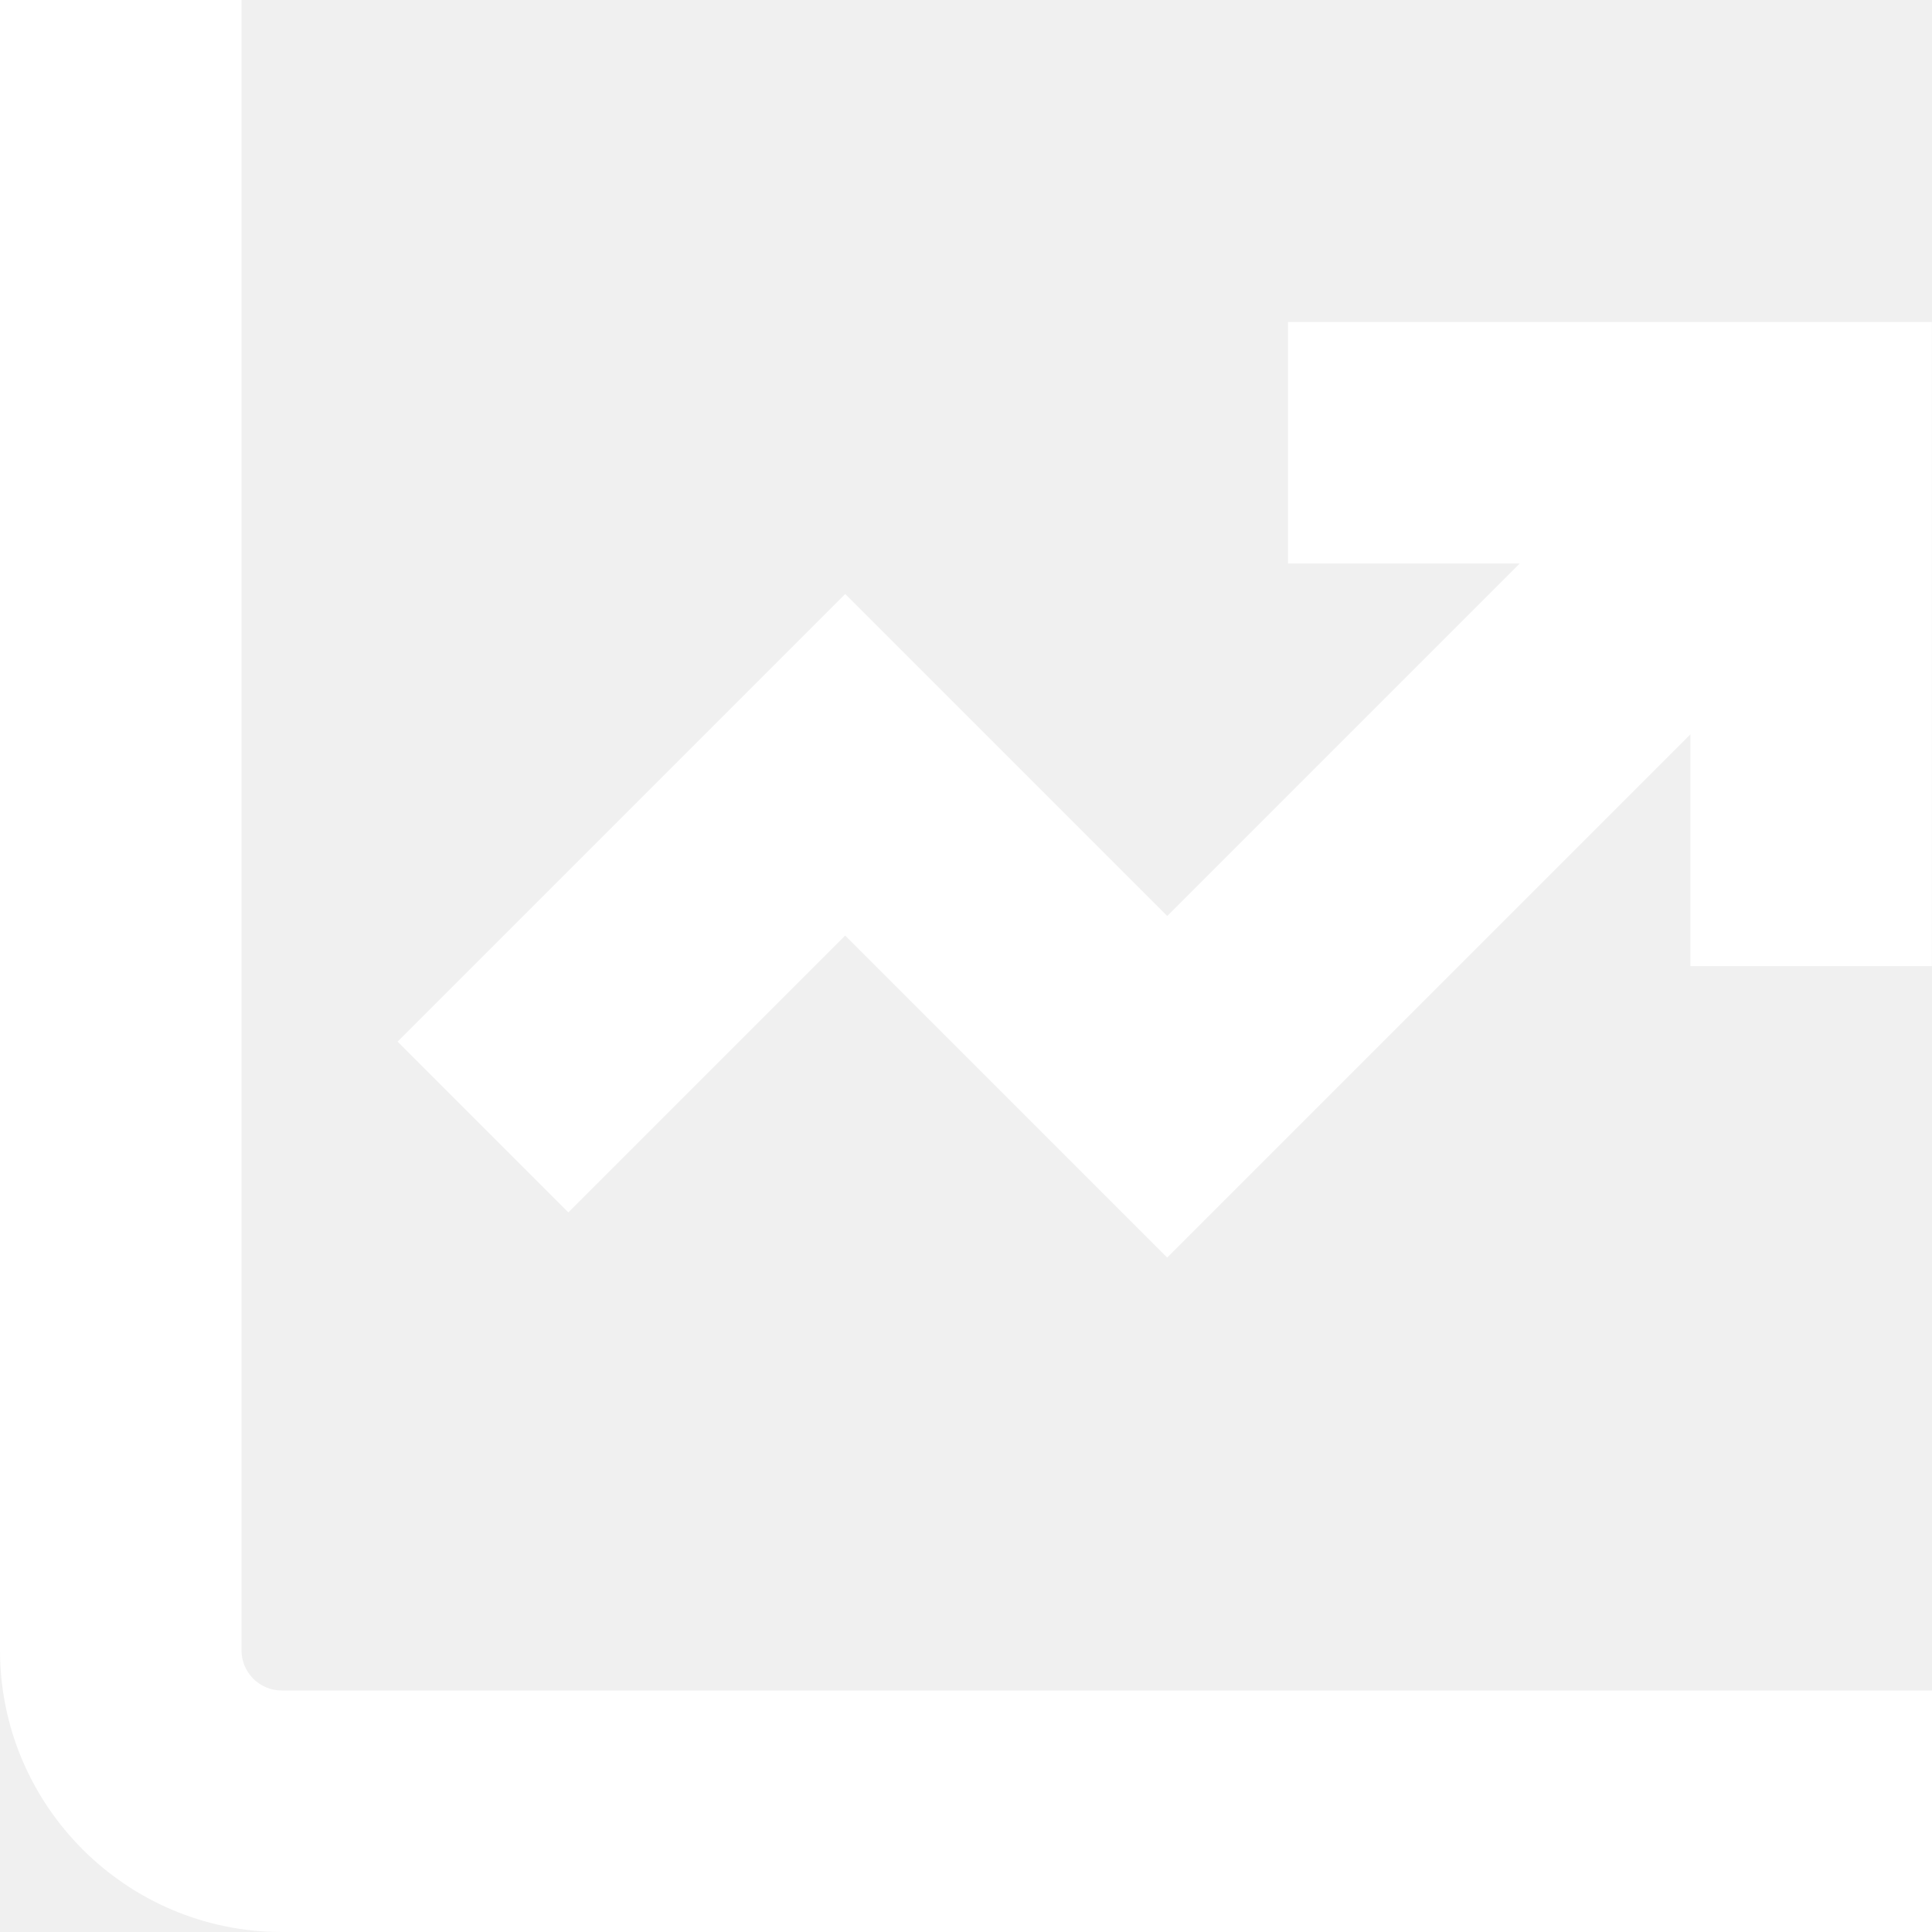
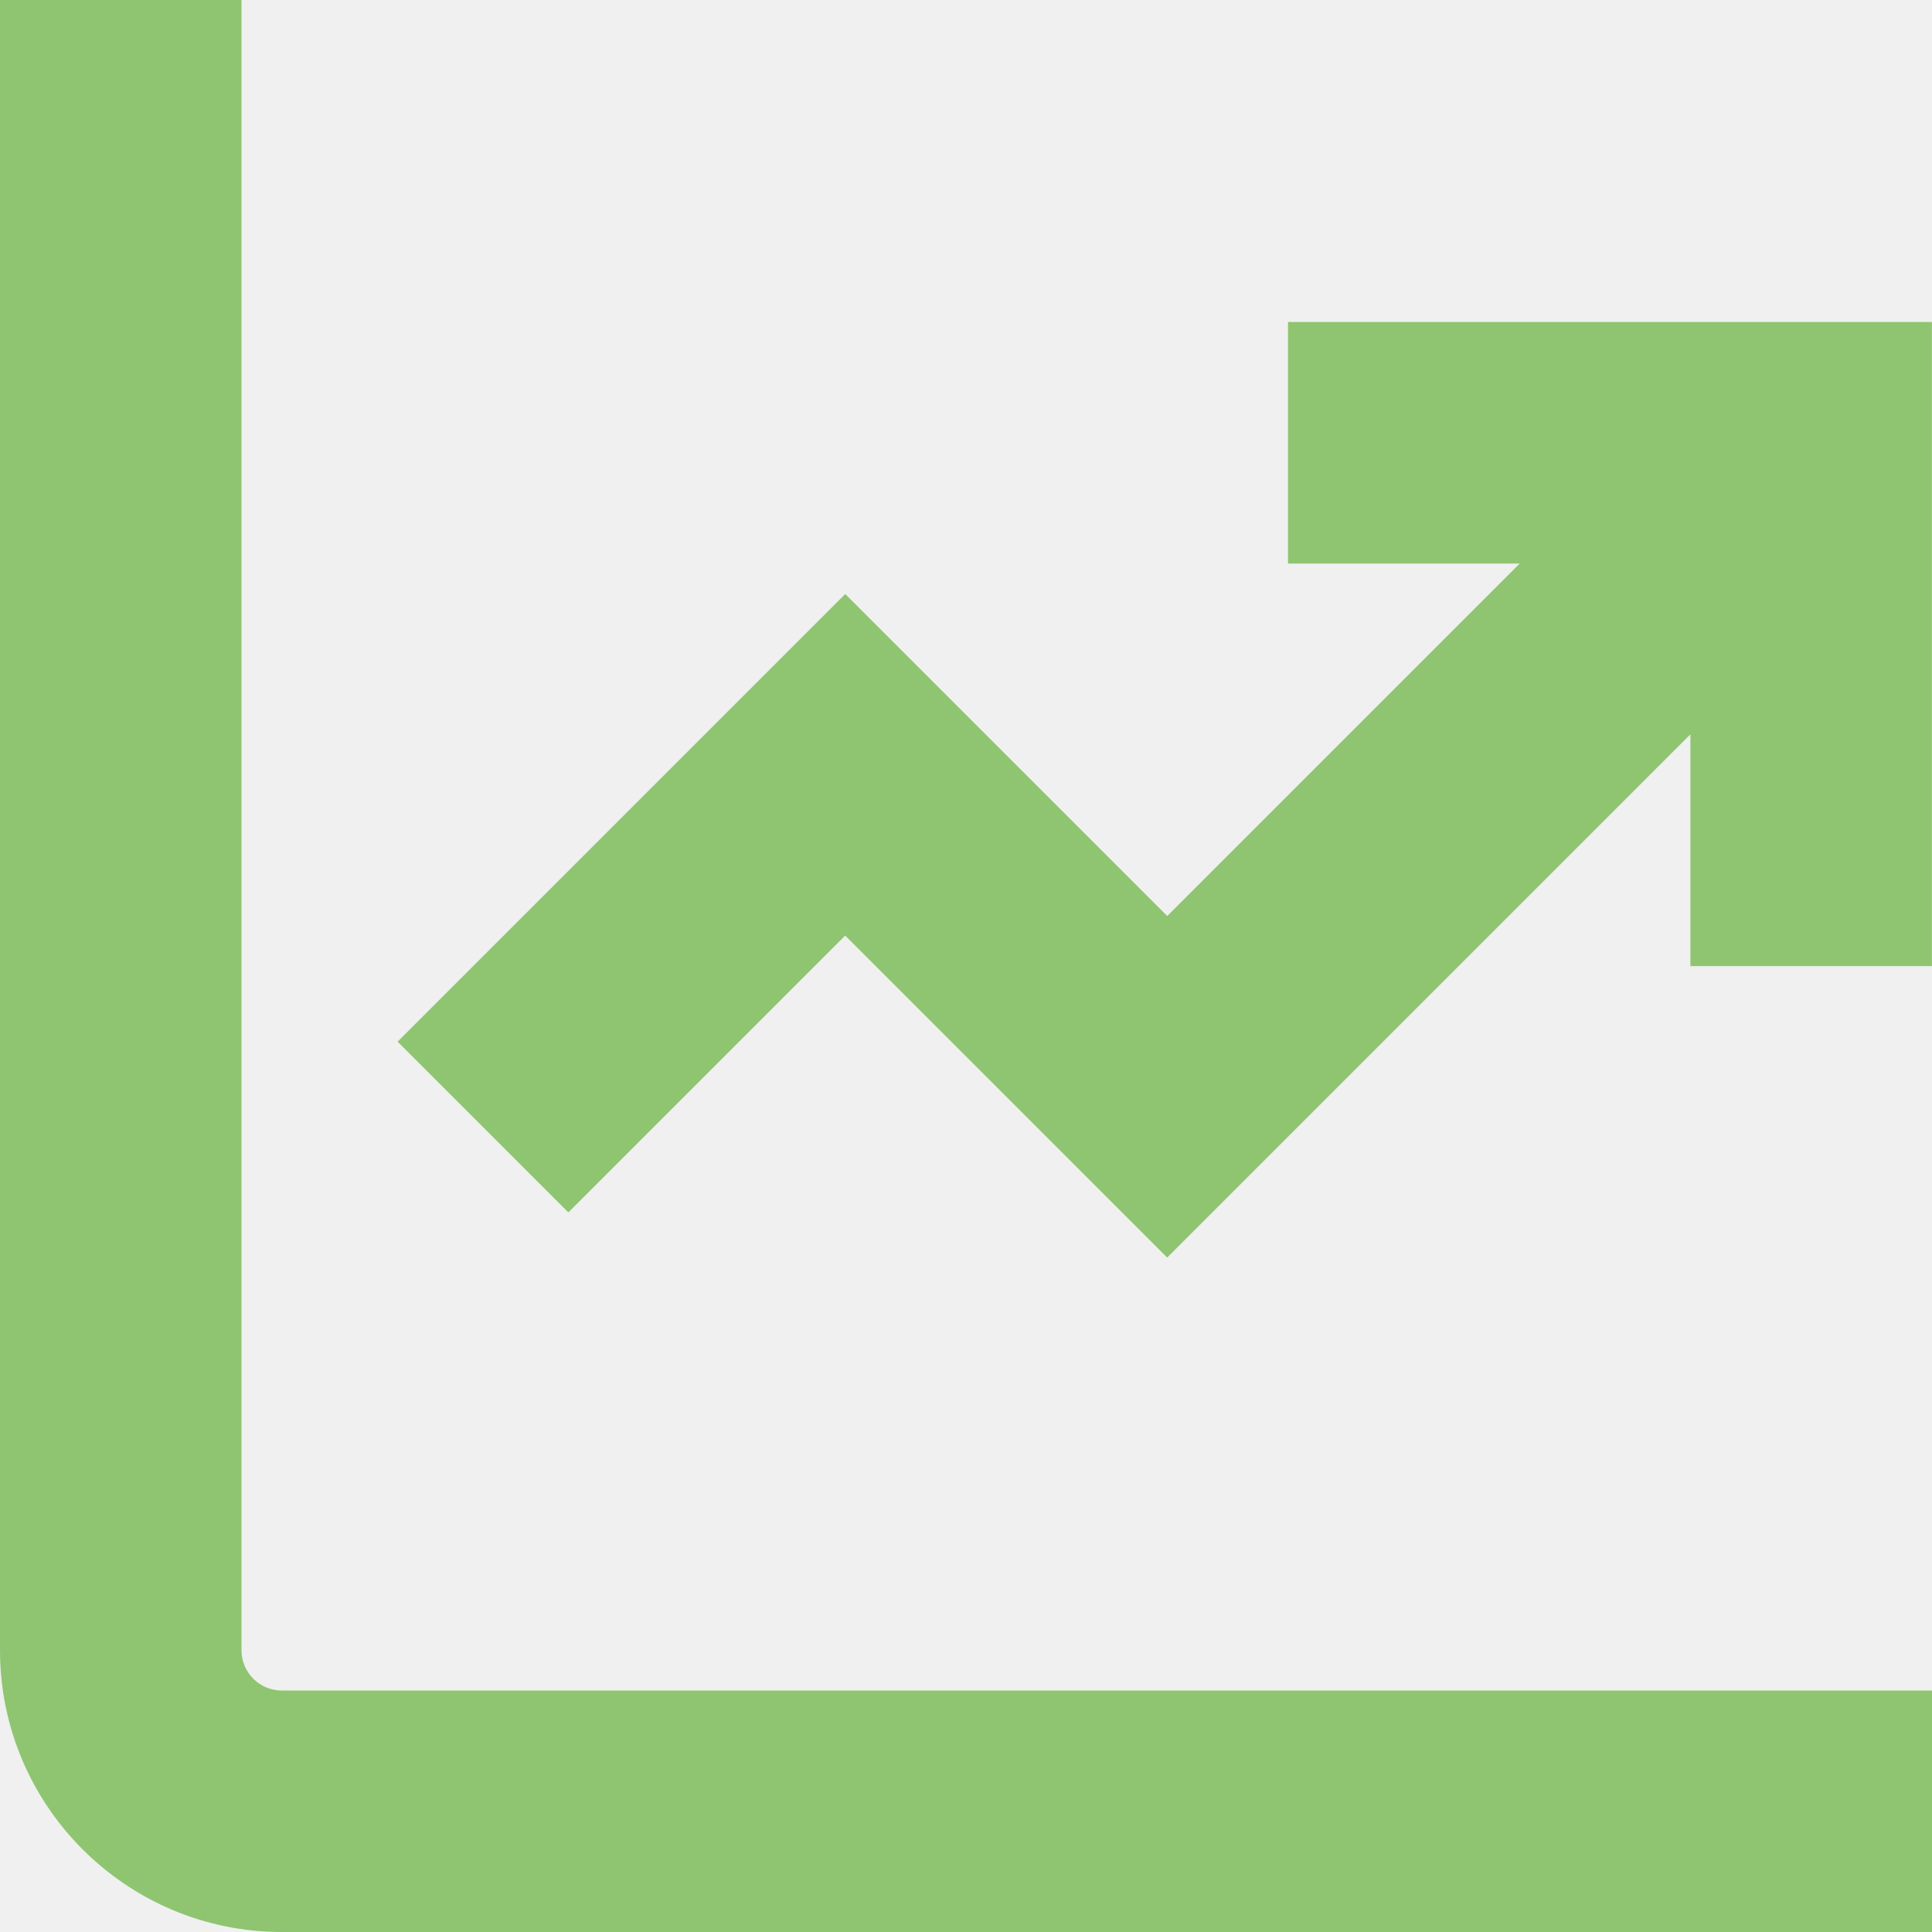
<svg xmlns="http://www.w3.org/2000/svg" version="1.1" width="512px" height="512px" x="0" y="0" viewBox="0 0 24 24" style="enable-background:new 0 0 512 512" xml:space="preserve">
  <g>
-     <path d="M3.5,21H24v3H3.5c-1.93,0-3.5-1.57-3.5-3.5V0H3V20.5c0,.276,.224,.5,.5,.5ZM16,4v3h2.879l-4.379,4.379-4-4-5.561,5.561,2.121,2.121,3.439-3.439,4,4,6.5-6.5v2.879h3V4h-8Z" fill="#ffffff" data-original="#000000" />
+     <path d="M3.5,21H24v3H3.5c-1.93,0-3.5-1.57-3.5-3.5V0H3V20.5c0,.276,.224,.5,.5,.5ZM16,4v3h2.879l-4.379,4.379-4-4-5.561,5.561,2.121,2.121,3.439-3.439,4,4,6.5-6.5v2.879h3V4h-8Z" fill="#8fc570" data-original="#000000" />
  </g>
</svg>
